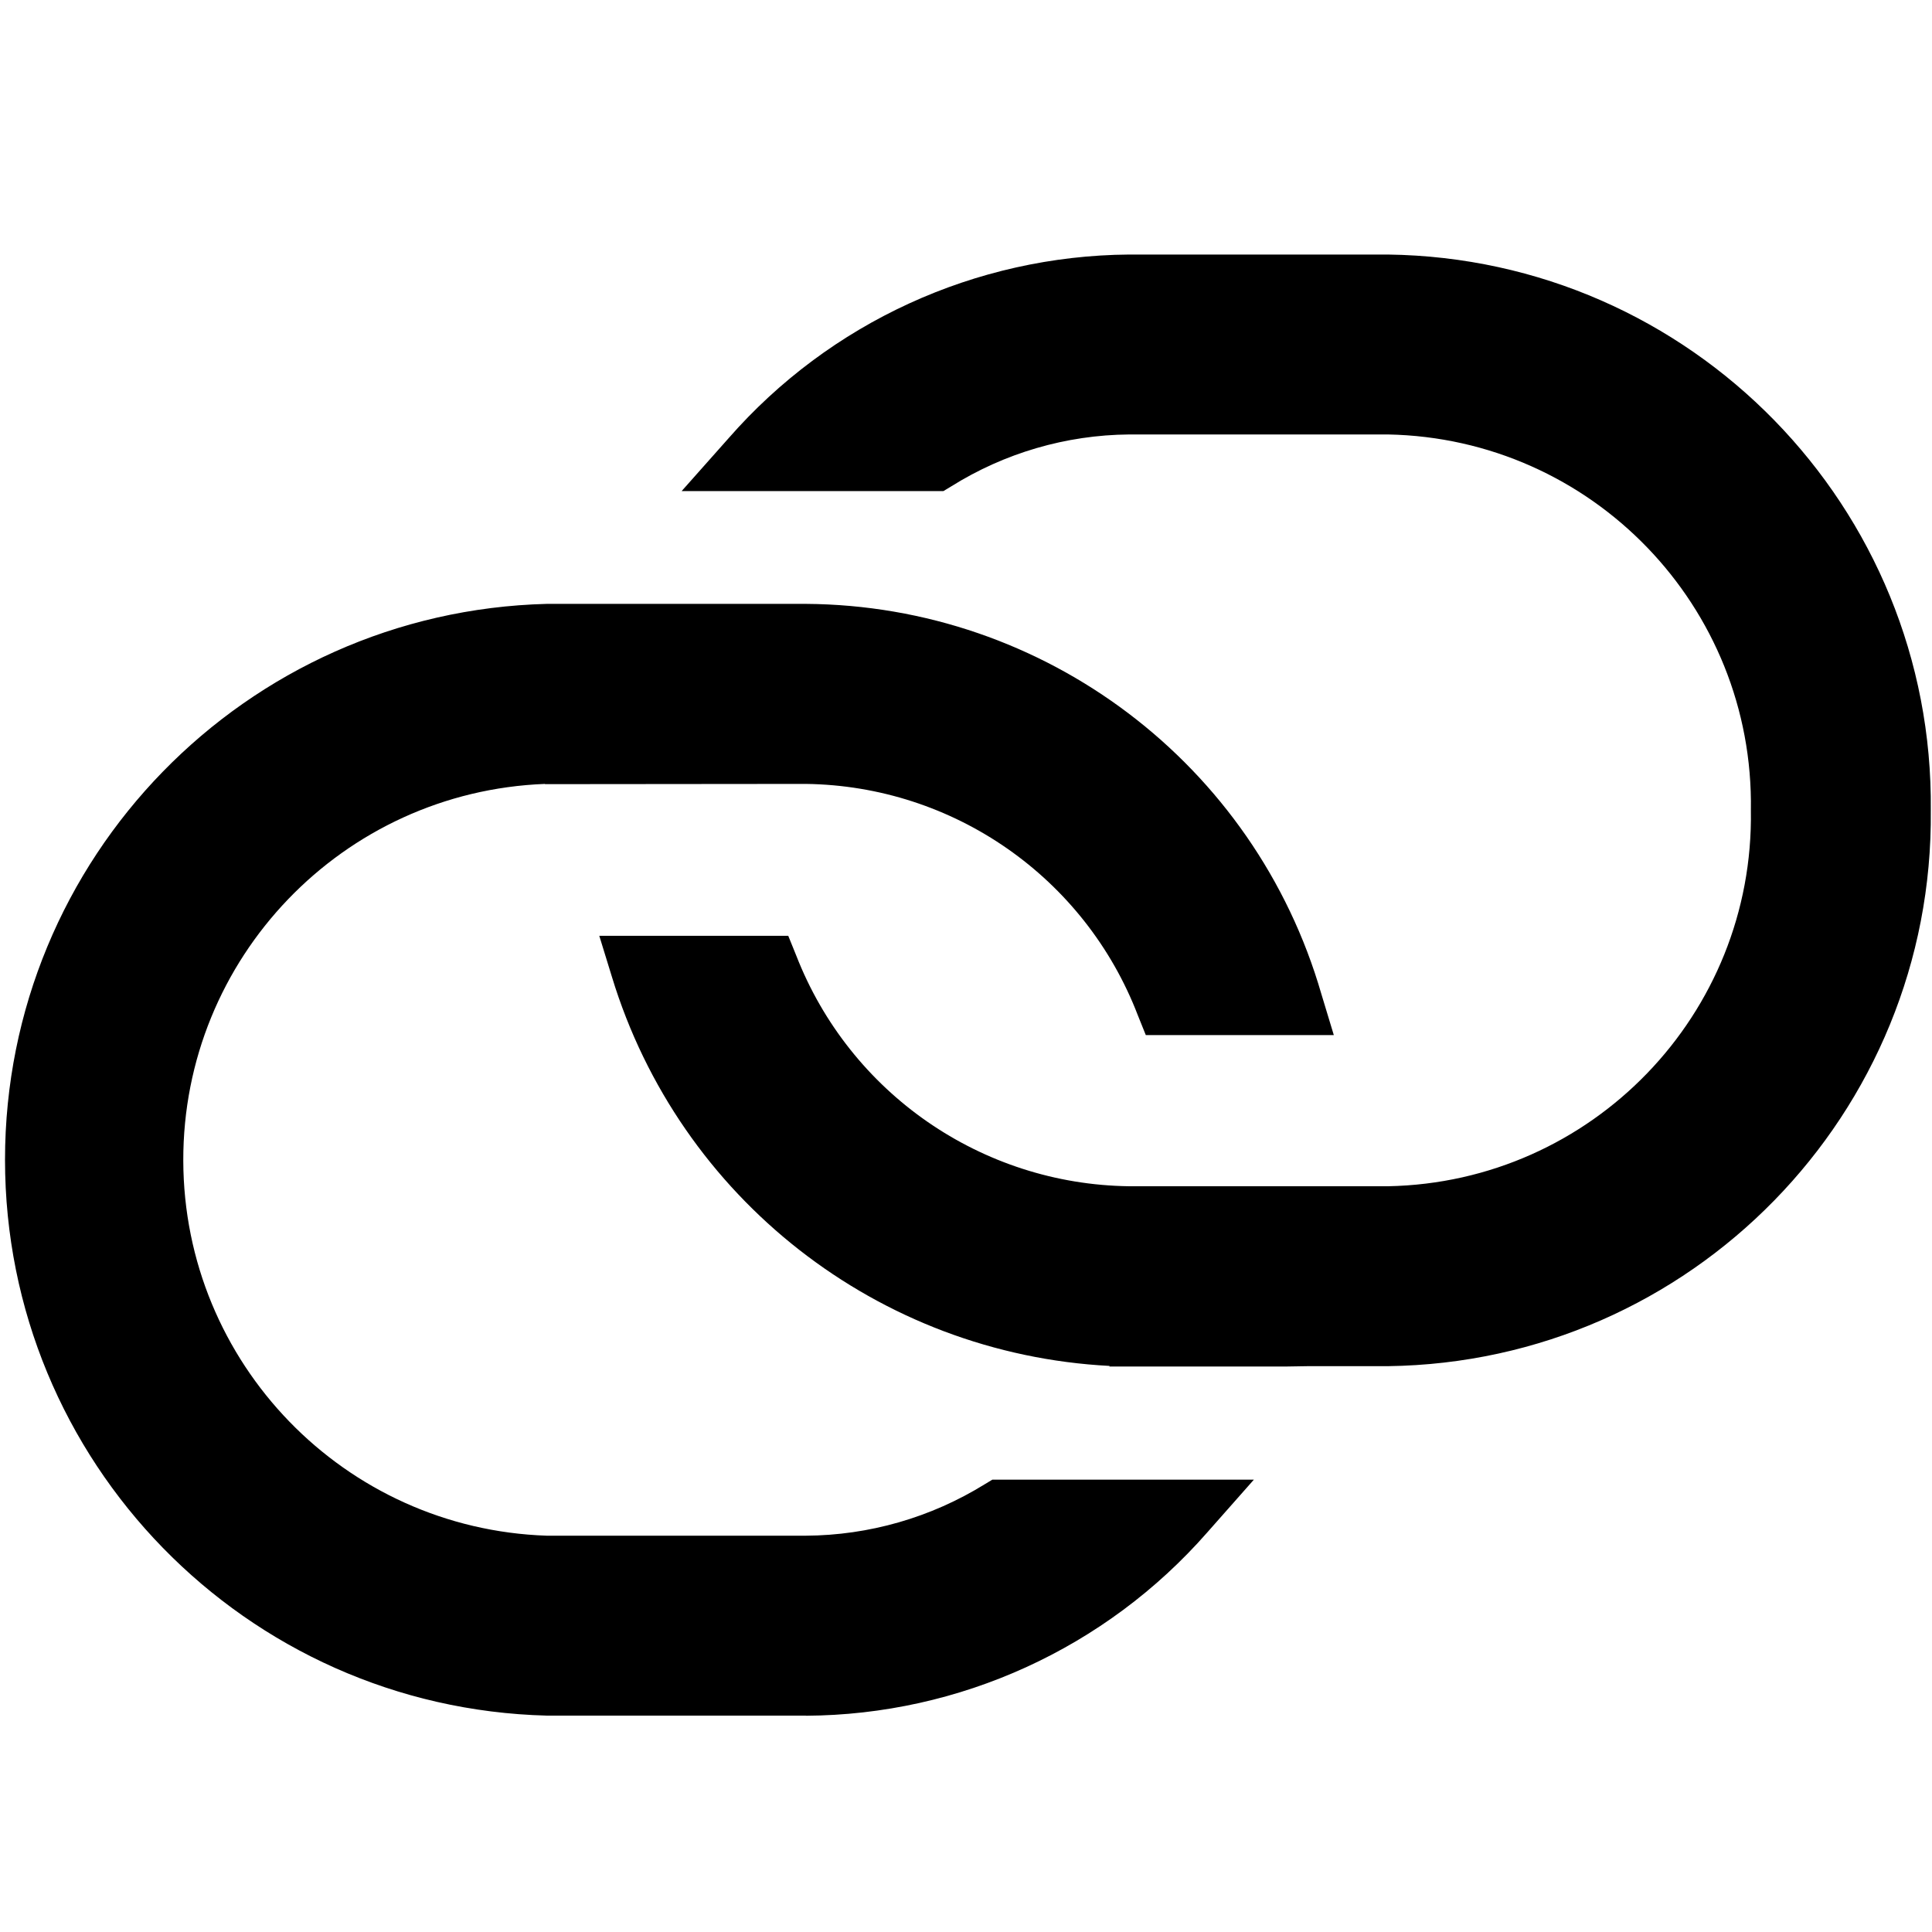
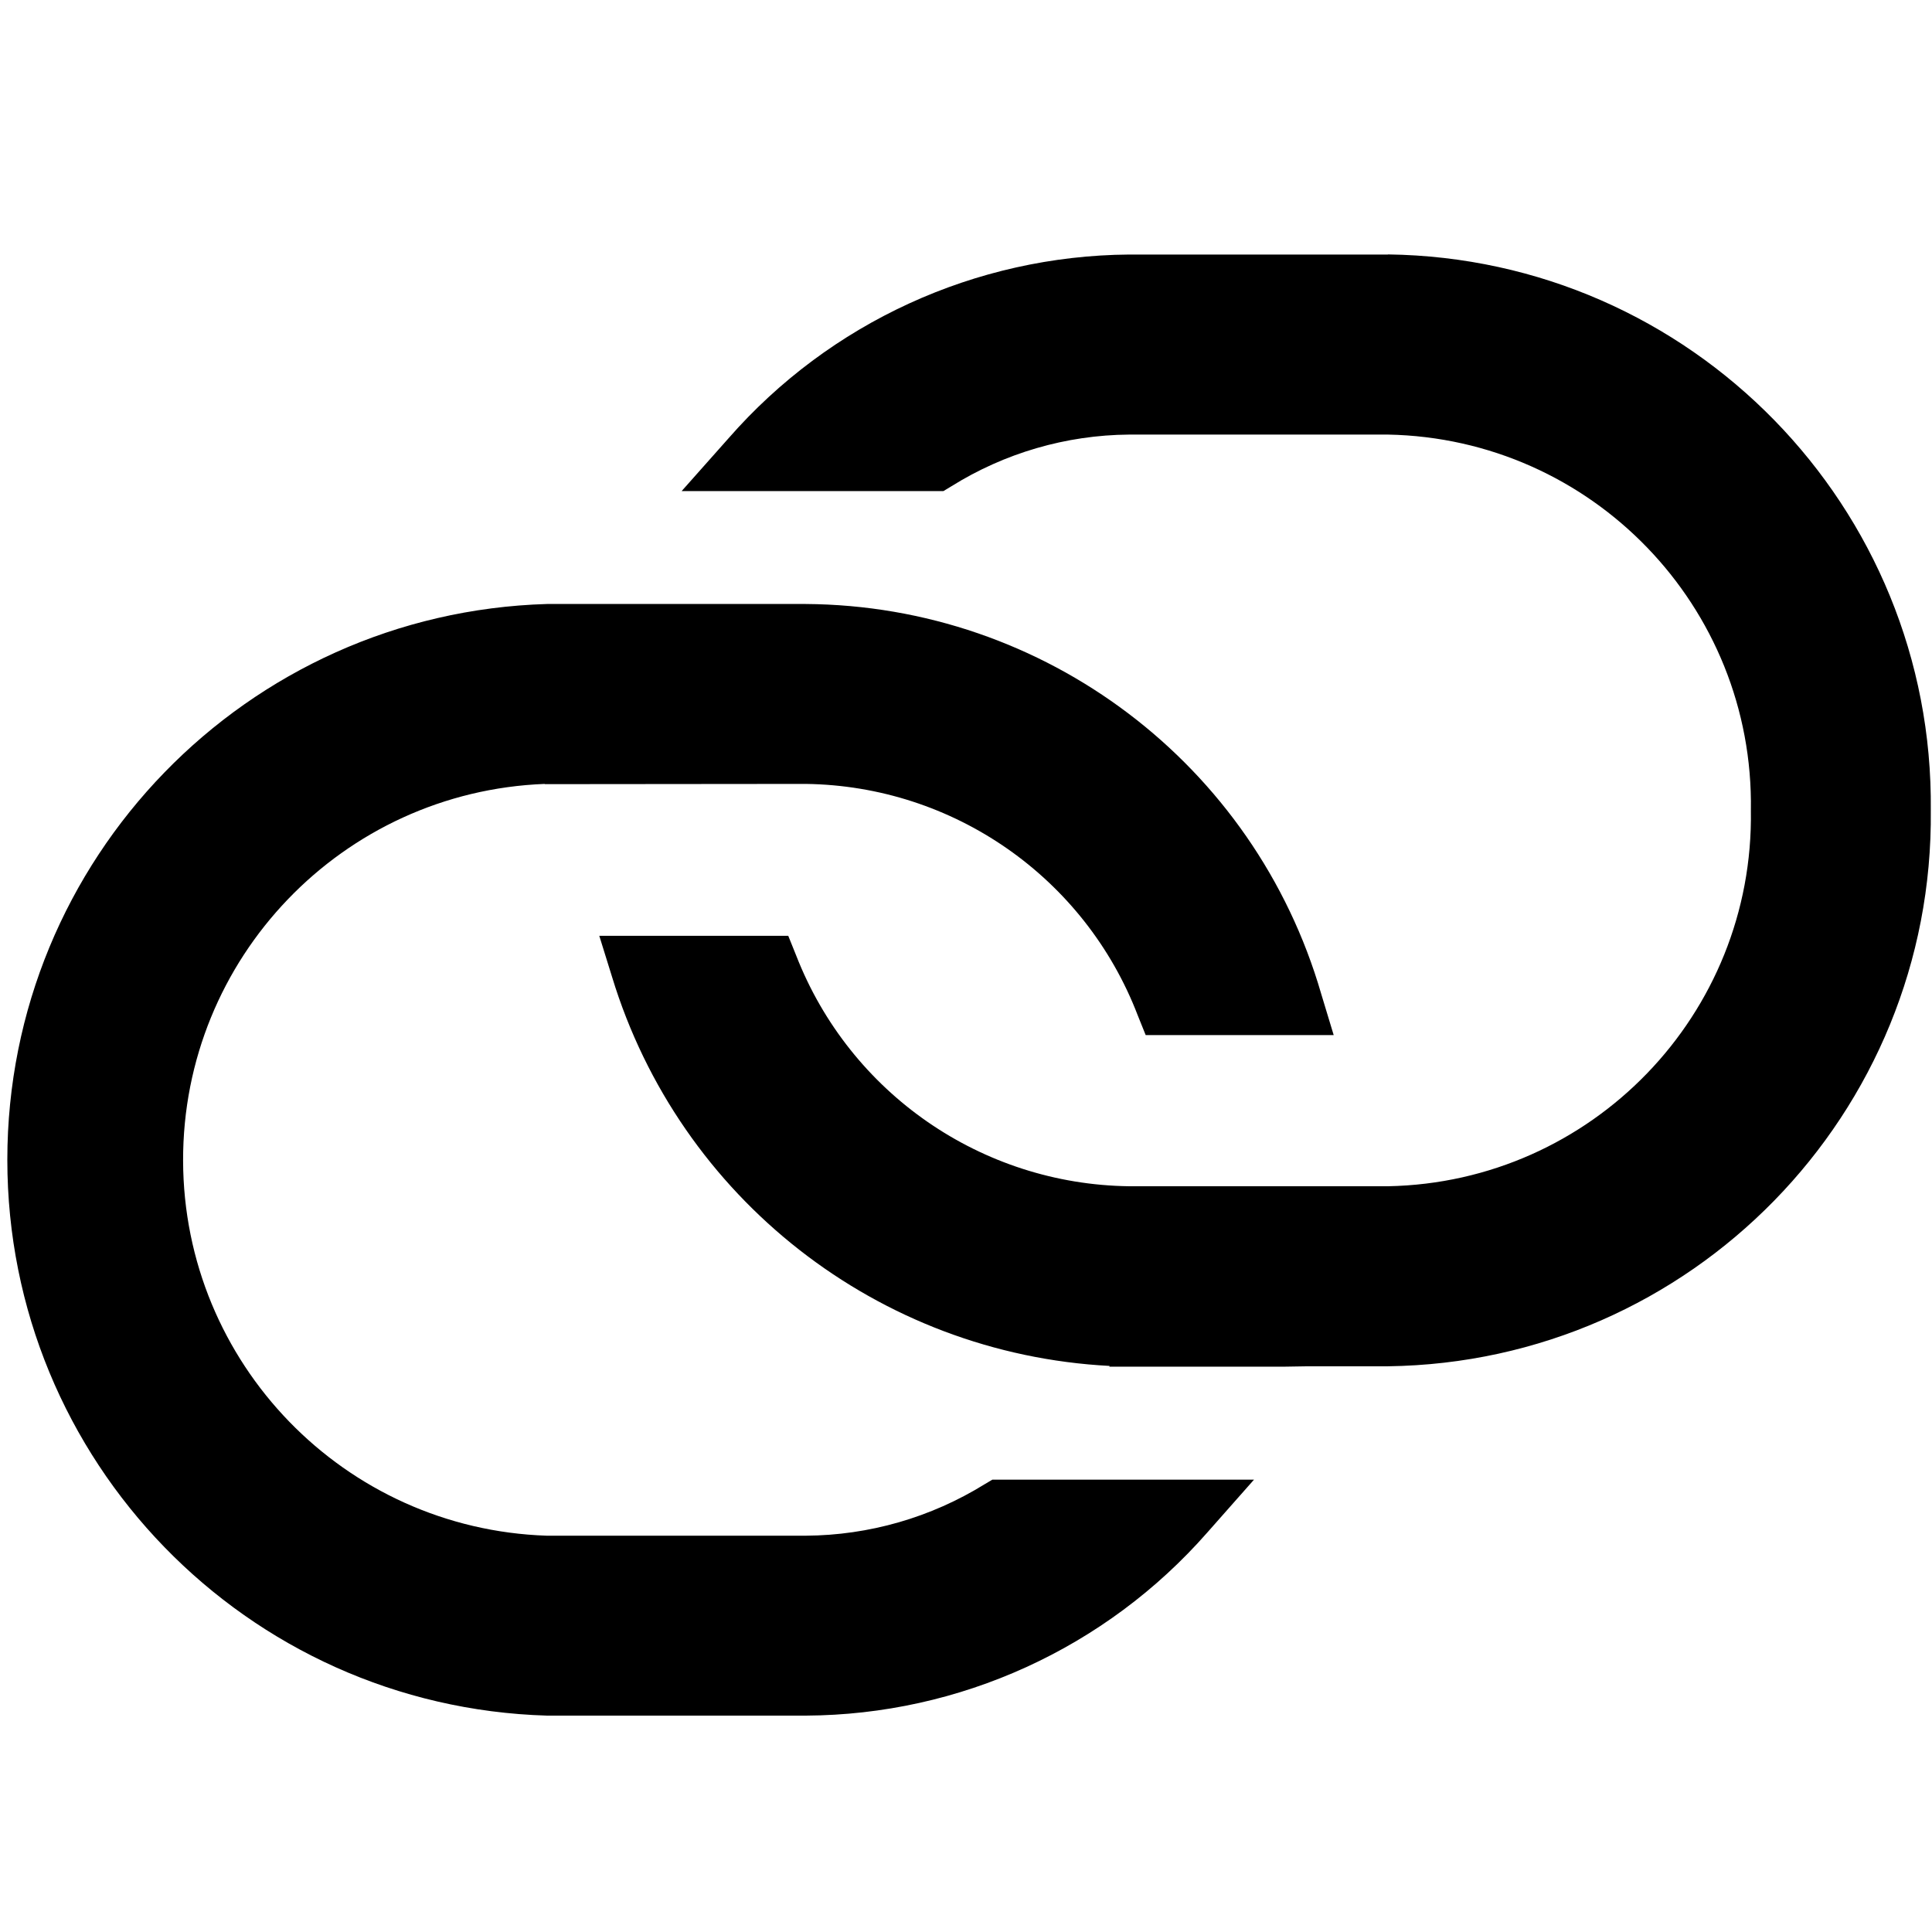
- <svg xmlns="http://www.w3.org/2000/svg" id="Layer_1" data-name="Layer 1" width="16" height="16" viewBox="0 0 16 16">
-   <path d="M11.494,2.108H9.35A4.452,4.452,0,0,0,6.034,3.629L5.645,4.067H7.813l.063-.038a2.821,2.821,0,0,1,1.475-.431H11.495a3.064,3.064,0,0,1,3.005,3.113A3.064,3.064,0,0,1,11.495,9.824H9.351A3,3,0,0,1,6.594,7.913L6.528,7.75H4.963l.105.341A4.556,4.556,0,0,0,9.189,11.312l-.002.005H10.645l.186-.003h.663a4.556,4.556,0,0,0,4.496-4.603A4.556,4.556,0,0,0,11.494,2.108ZM8.155,12.292a2.847,2.847,0,0,1-1.482.426H4.529a3.115,3.115,0,0,1-.015-6.226l-.002.002,2.162-.002A2.986,2.986,0,0,1,9.423,8.408l.066.164H11.046l-.103-.34a4.474,4.474,0,0,0-4.27-3.231H4.529a4.605,4.605,0,0,0,0,9.207H6.673l.001.001A4.452,4.452,0,0,0,9.997,12.692l.387-.438H8.218Z" />
+ <svg xmlns="http://www.w3.org/2000/svg" viewBox="0 0 16 16">
+   <path d="M11.494 2.108H9.35a4.452 4.452 0 0 0-3.316 1.521l-.389.438h2.168l.063-.038a2.82 2.82 0 0 1 1.475-.43h2.144A3.064 3.064 0 0 1 14.5 6.712a3.064 3.064 0 0 1-3.005 3.112H9.351a3 3 0 0 1-2.757-1.91l-.066-.164H4.963l.106.341a4.556 4.556 0 0 0 4.12 3.221l-.002.006h1.458l.187-.003h.662A4.556 4.556 0 0 0 15.99 6.71a4.556 4.556 0 0 0-4.496-4.603zm-3.34 10.184a2.847 2.847 0 0 1-1.48.426H4.528a3.115 3.115 0 0 1-.016-6.226l-.002.002 2.163-.002a2.986 2.986 0 0 1 2.749 1.916l.066.164h1.557l-.103-.34a4.474 4.474 0 0 0-4.27-3.23H4.53a4.605 4.605 0 0 0 0 9.206h2.144a4.452 4.452 0 0 0 3.324-1.516l.387-.438H8.218z" />
</svg>
